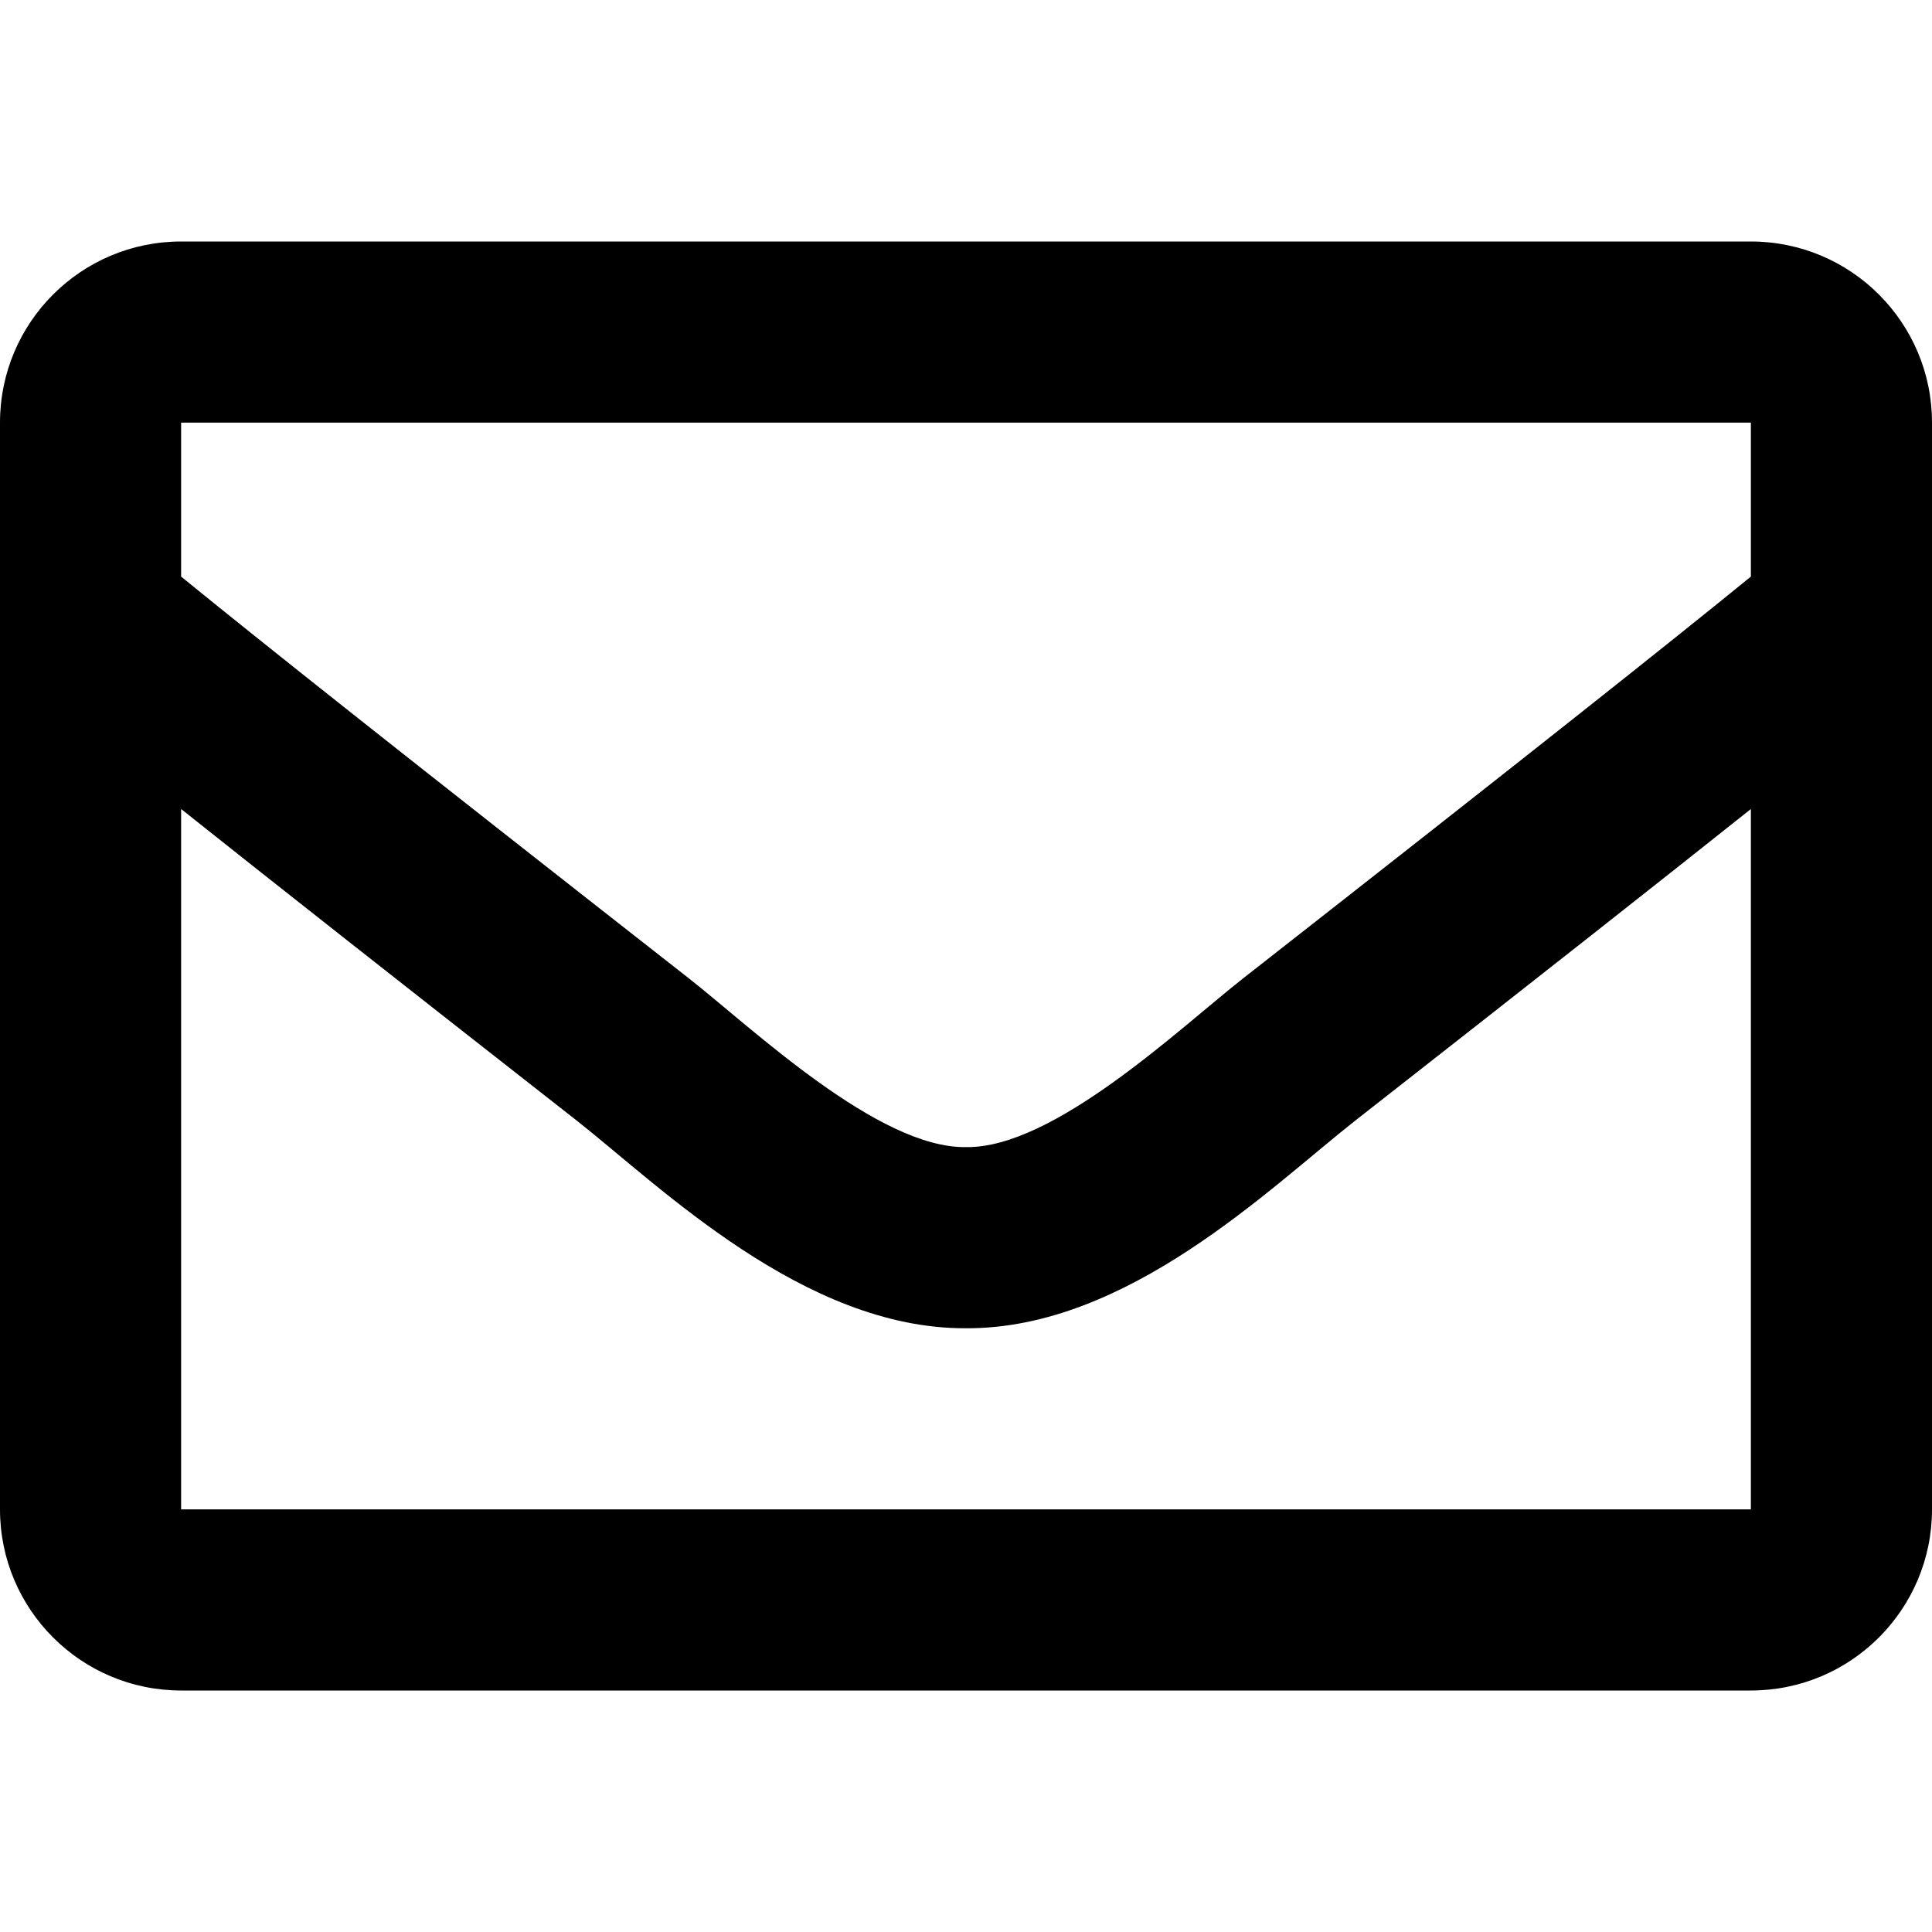
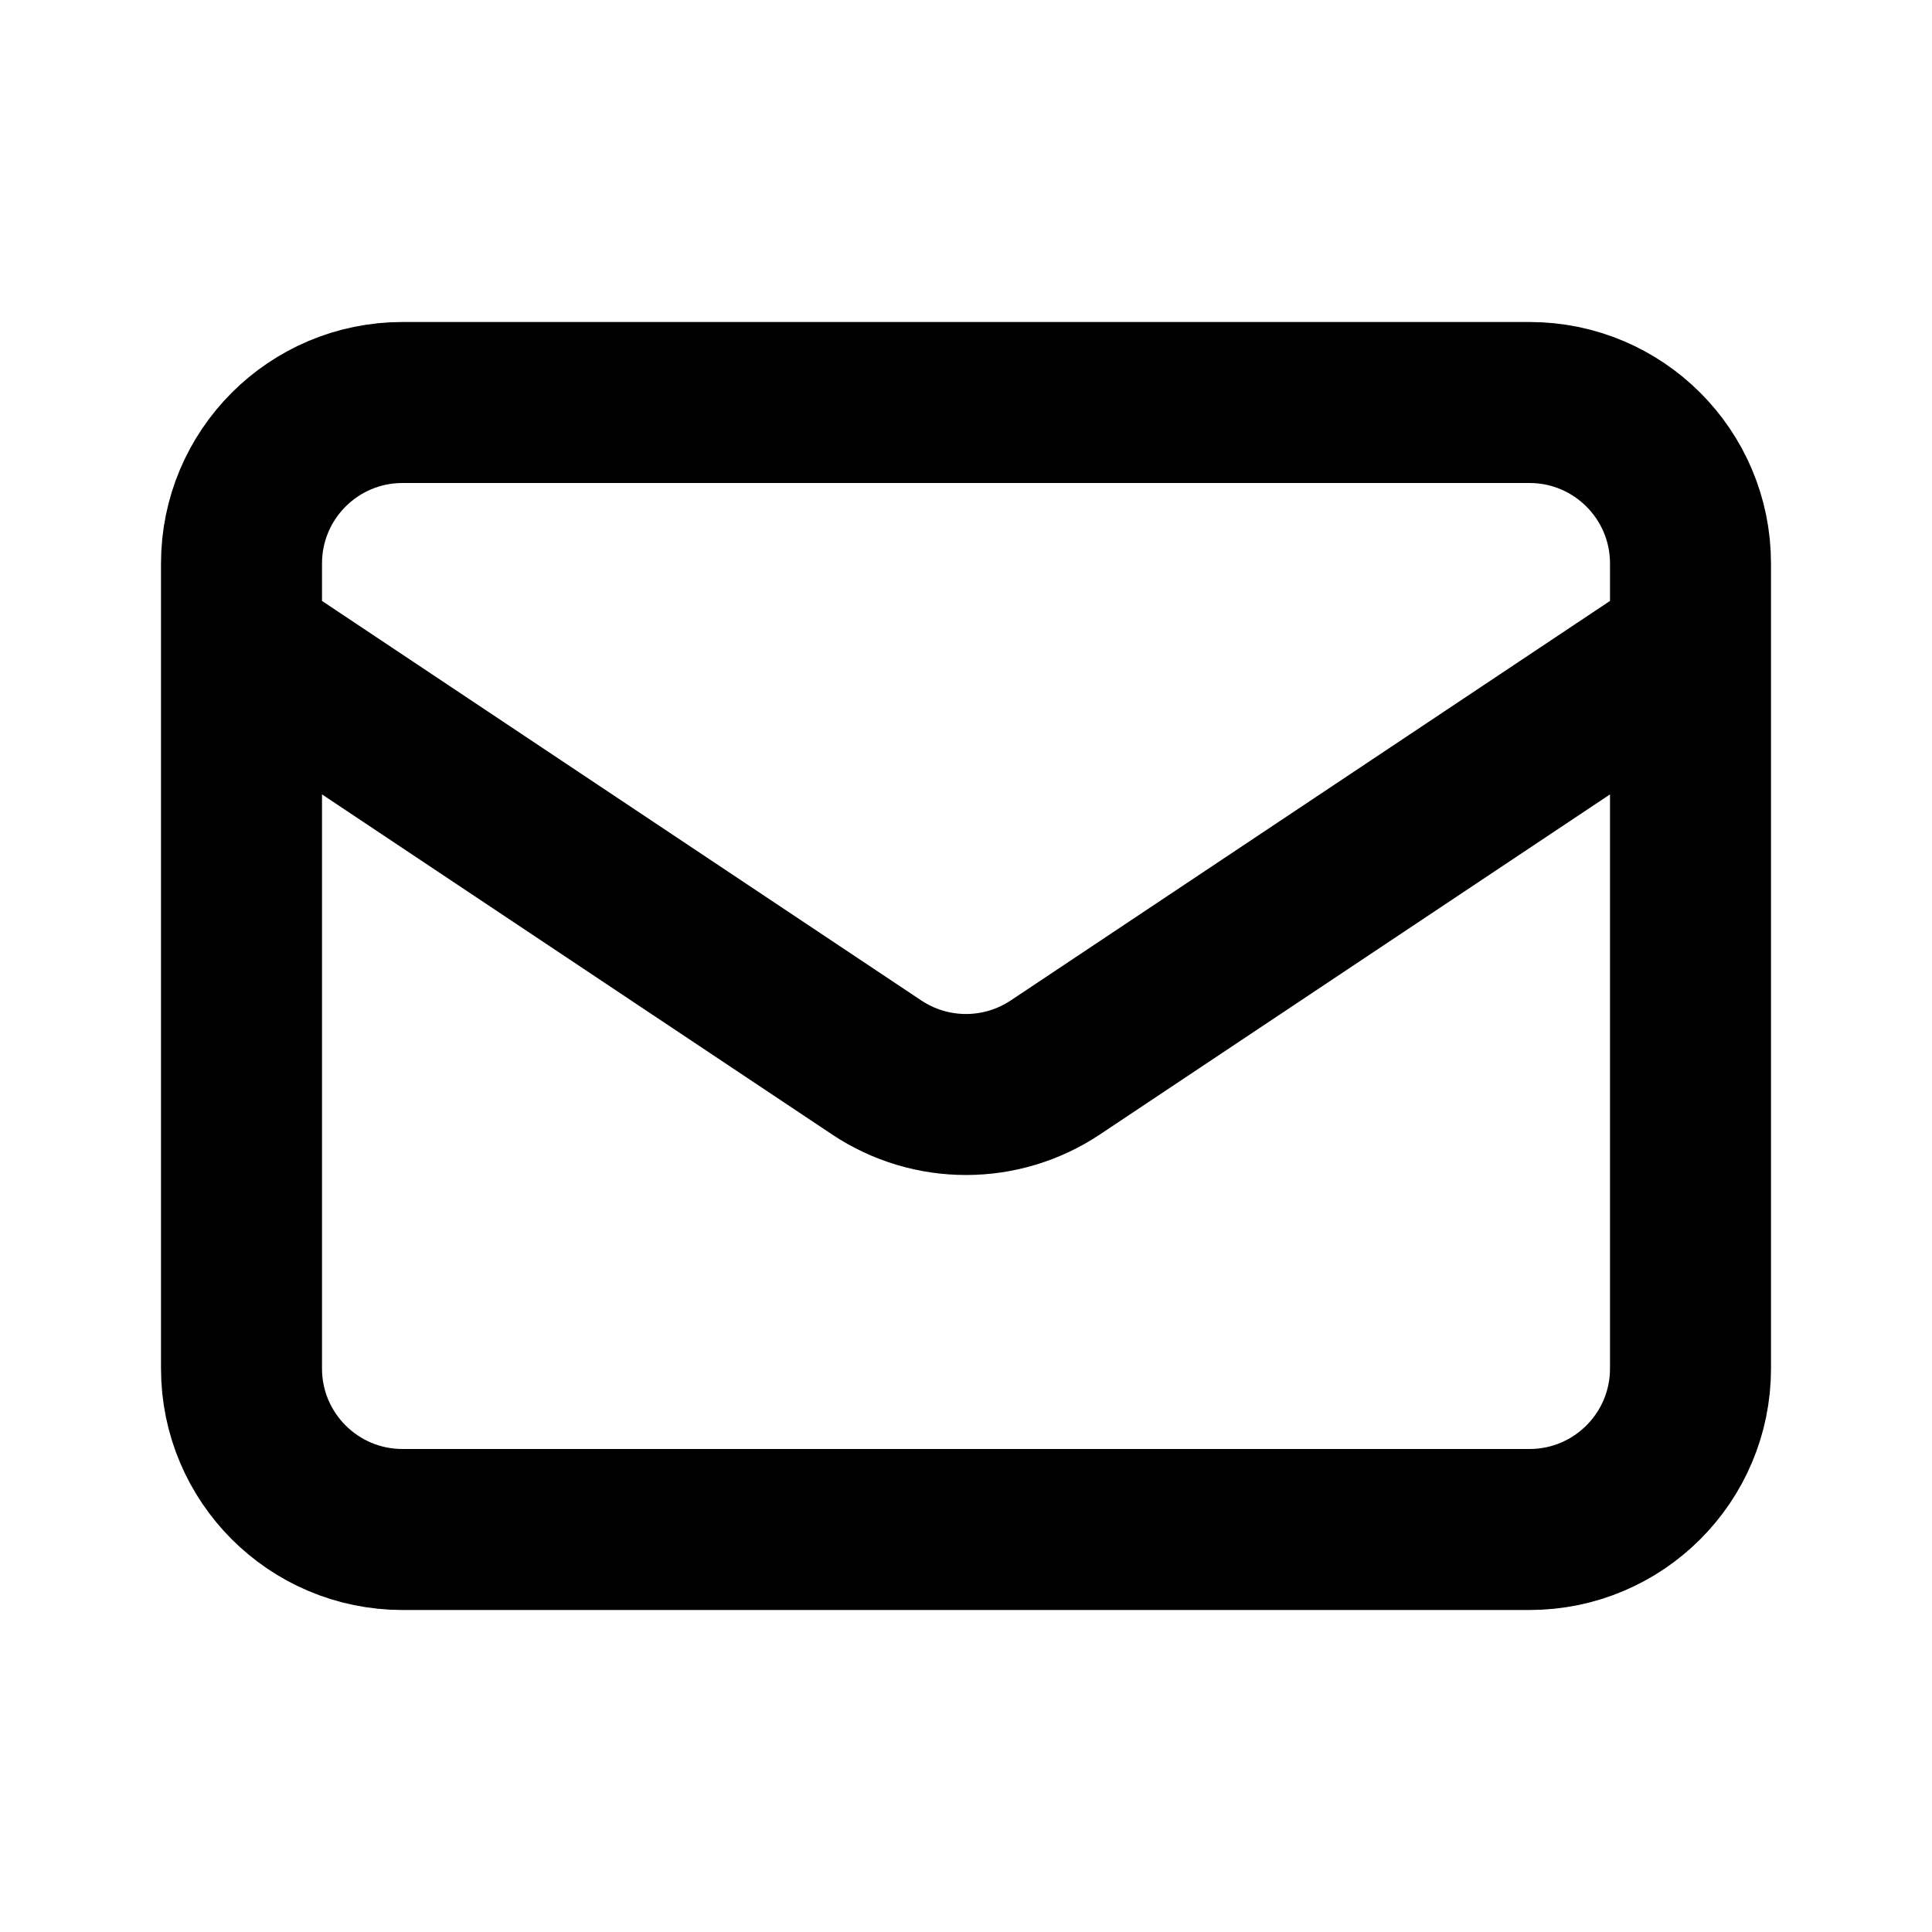
- <svg xmlns="http://www.w3.org/2000/svg" width="24px" viewBox="0 0 512 512">
-   <path d="M464 64H48C21.49 64 0 85.49 0 112v288c0 26.51 21.49 48 48 48h416c26.51 0 48-21.49 48-48V112c0-26.51-21.49-48-48-48zm0 48v40.805c-22.422 18.259-58.168 46.651-134.587 106.49-16.841 13.247-50.201 45.072-73.413 44.701-23.208.375-56.579-31.459-73.413-44.701C106.18 199.465 70.425 171.067 48 152.805V112h416zM48 400V214.398c22.914 18.251 55.409 43.862 104.938 82.646 21.857 17.205 60.134 55.186 103.062 54.955 42.717.231 80.509-37.199 103.053-54.947 49.528-38.783 82.032-64.401 104.947-82.653V400H48z" />
+ <svg xmlns="http://www.w3.org/2000/svg" class="h-6 w-6" fill="none" viewBox="0 0 24 24" stroke="currentColor">
+   <path stroke-linecap="round" stroke-linejoin="round" stroke-width="2" d="M3 8l7.89 5.26a2 2 0 002.22 0L21 8M5 19h14a2 2 0 002-2V7a2 2 0 00-2-2H5a2 2 0 00-2 2v10a2 2 0 002 2z" />
</svg>
